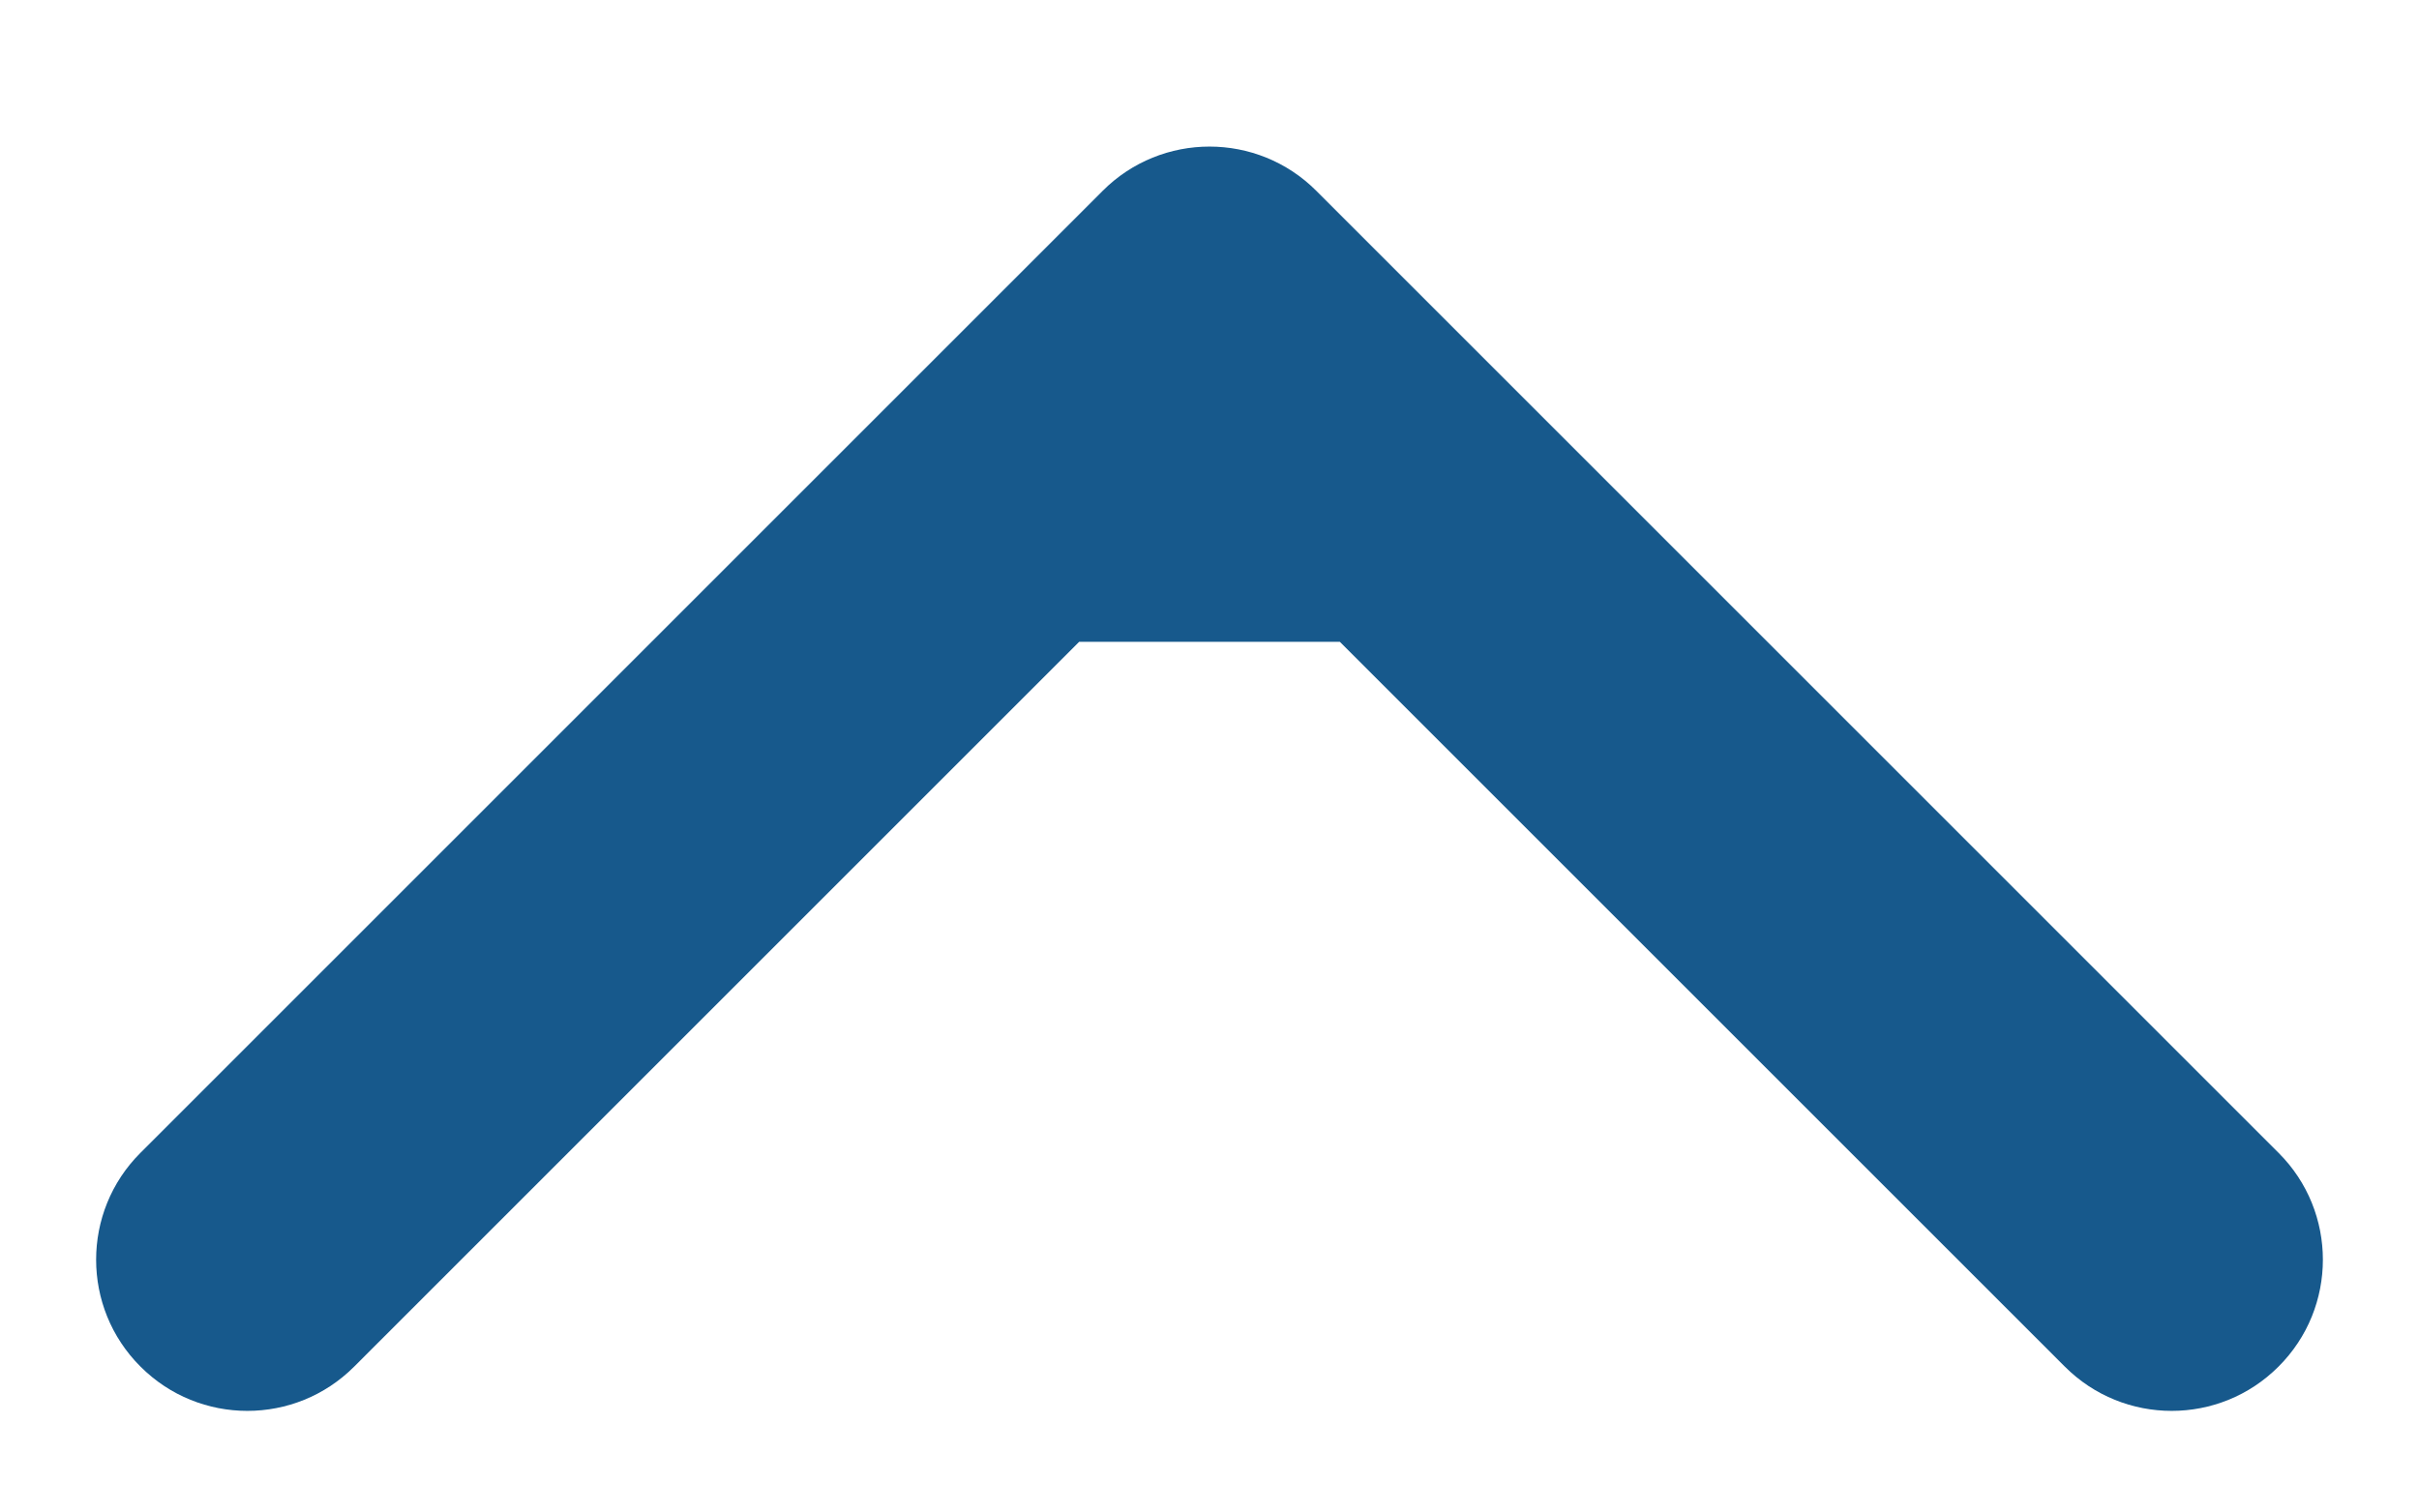
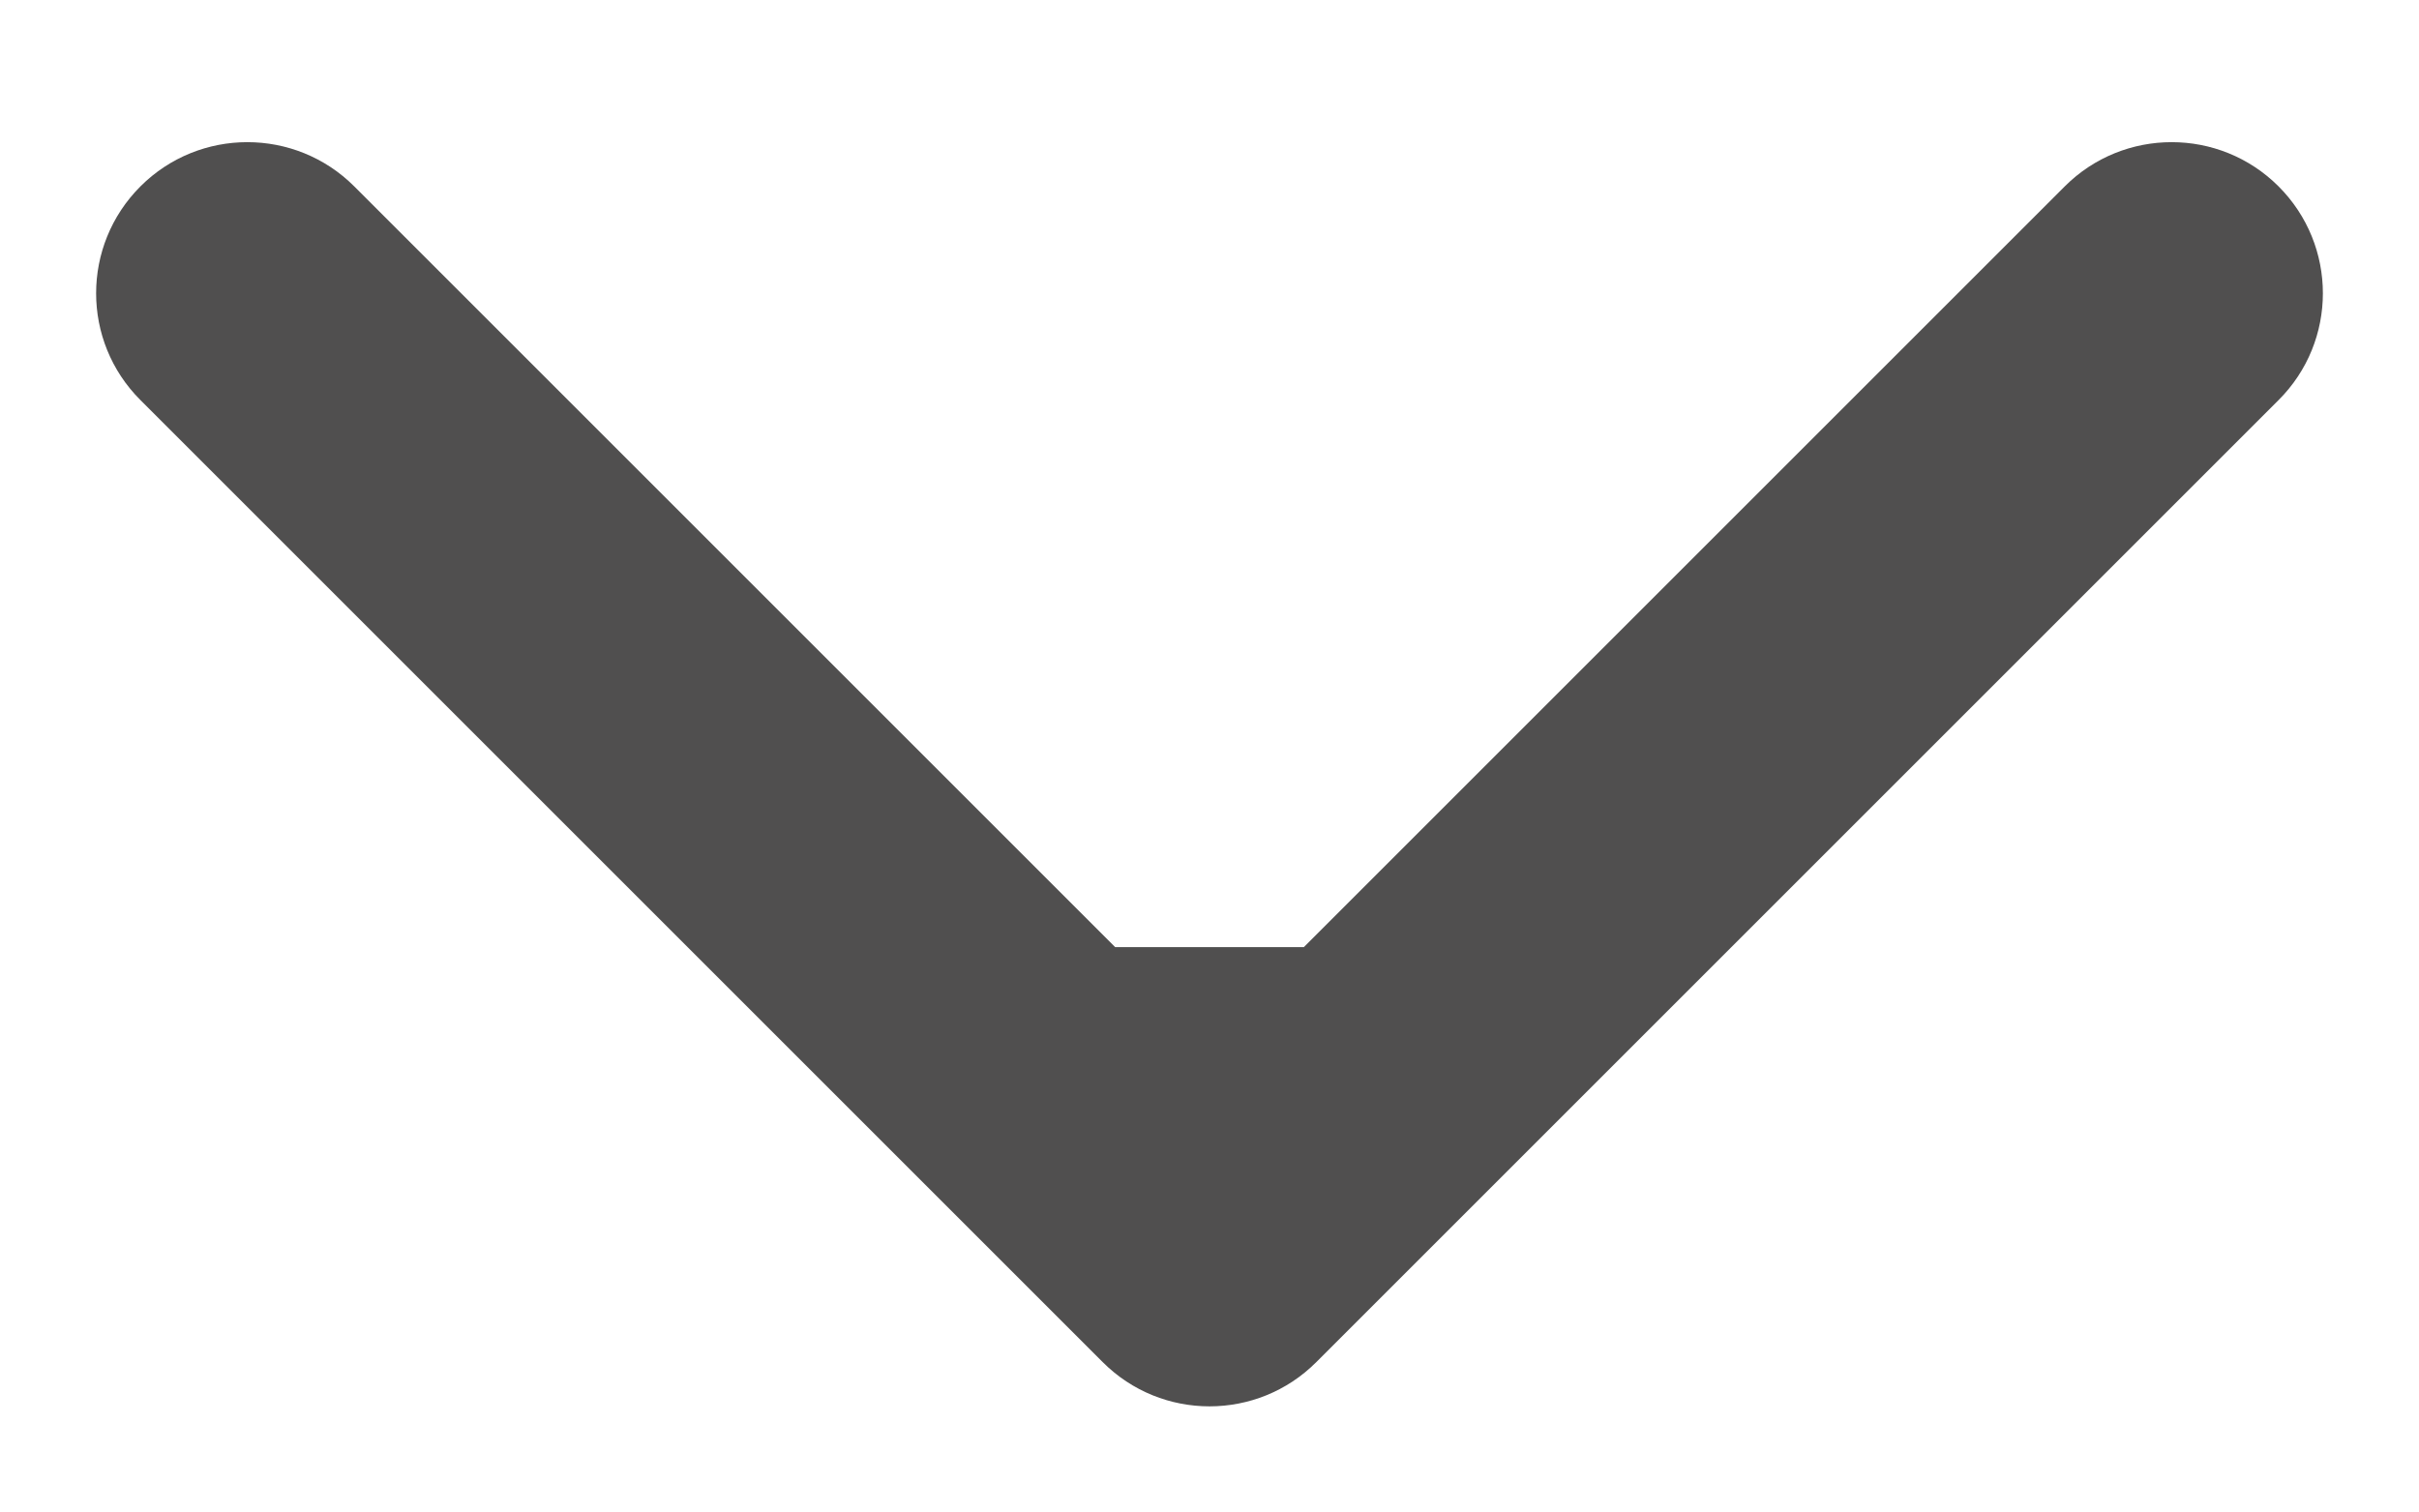
<svg xmlns="http://www.w3.org/2000/svg" width="16" height="10" viewBox="0 0 16 10" fill="none">
-   <path d="M8.707 1.263C8.317 0.872 7.683 0.872 7.293 1.263L0.929 7.627C0.538 8.017 0.538 8.651 0.929 9.041C1.319 9.432 1.953 9.432 2.343 9.041L8 3.384L13.657 9.041C14.047 9.432 14.681 9.432 15.071 9.041C15.462 8.651 15.462 8.017 15.071 7.627L8.707 1.263ZM9 4.246V1.97L7 1.97L7 4.246H9Z" fill="#17598C" />
+   <path d="M7.293 9.011C7.683 9.402 8.317 9.402 8.707 9.011L15.071 2.647C15.462 2.257 15.462 1.624 15.071 1.233C14.681 0.843 14.047 0.843 13.657 1.233L8 6.89L2.343 1.233C1.953 0.843 1.319 0.843 0.929 1.233C0.538 1.624 0.538 2.257 0.929 2.647L7.293 9.011ZM7 6.266V8.304H9V6.266H7Z" fill="#504F4F" />
</svg>
